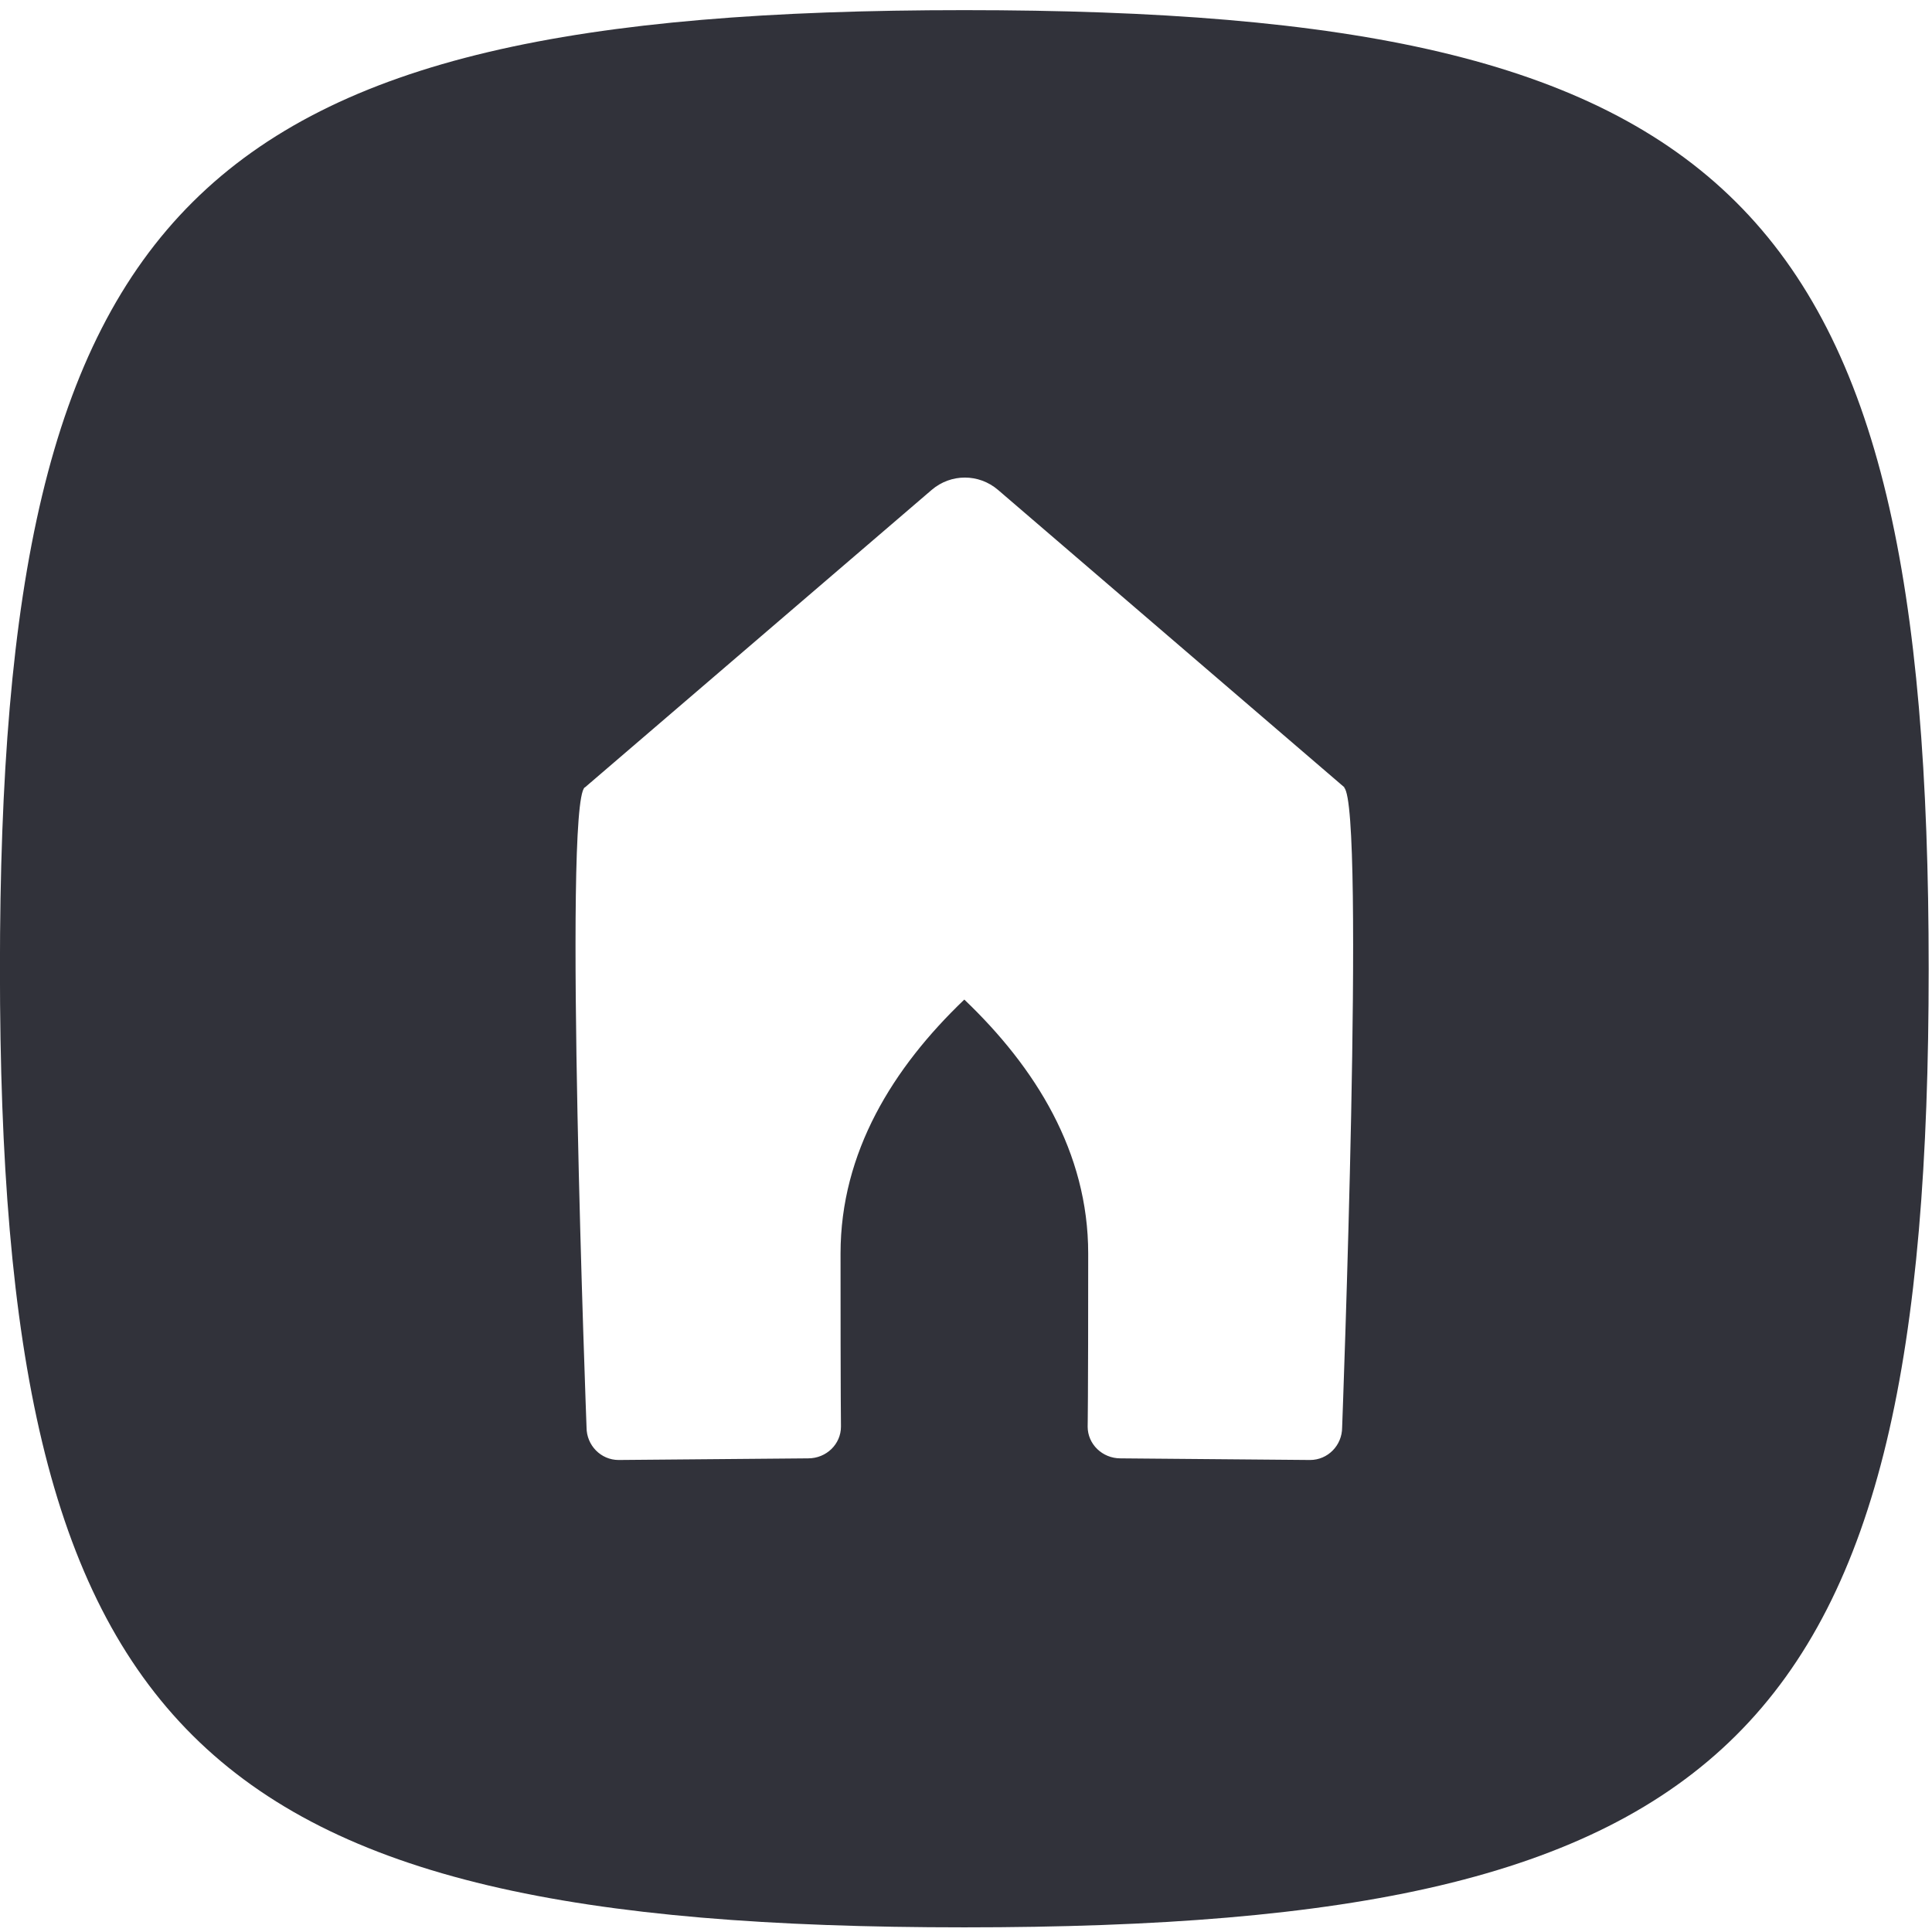
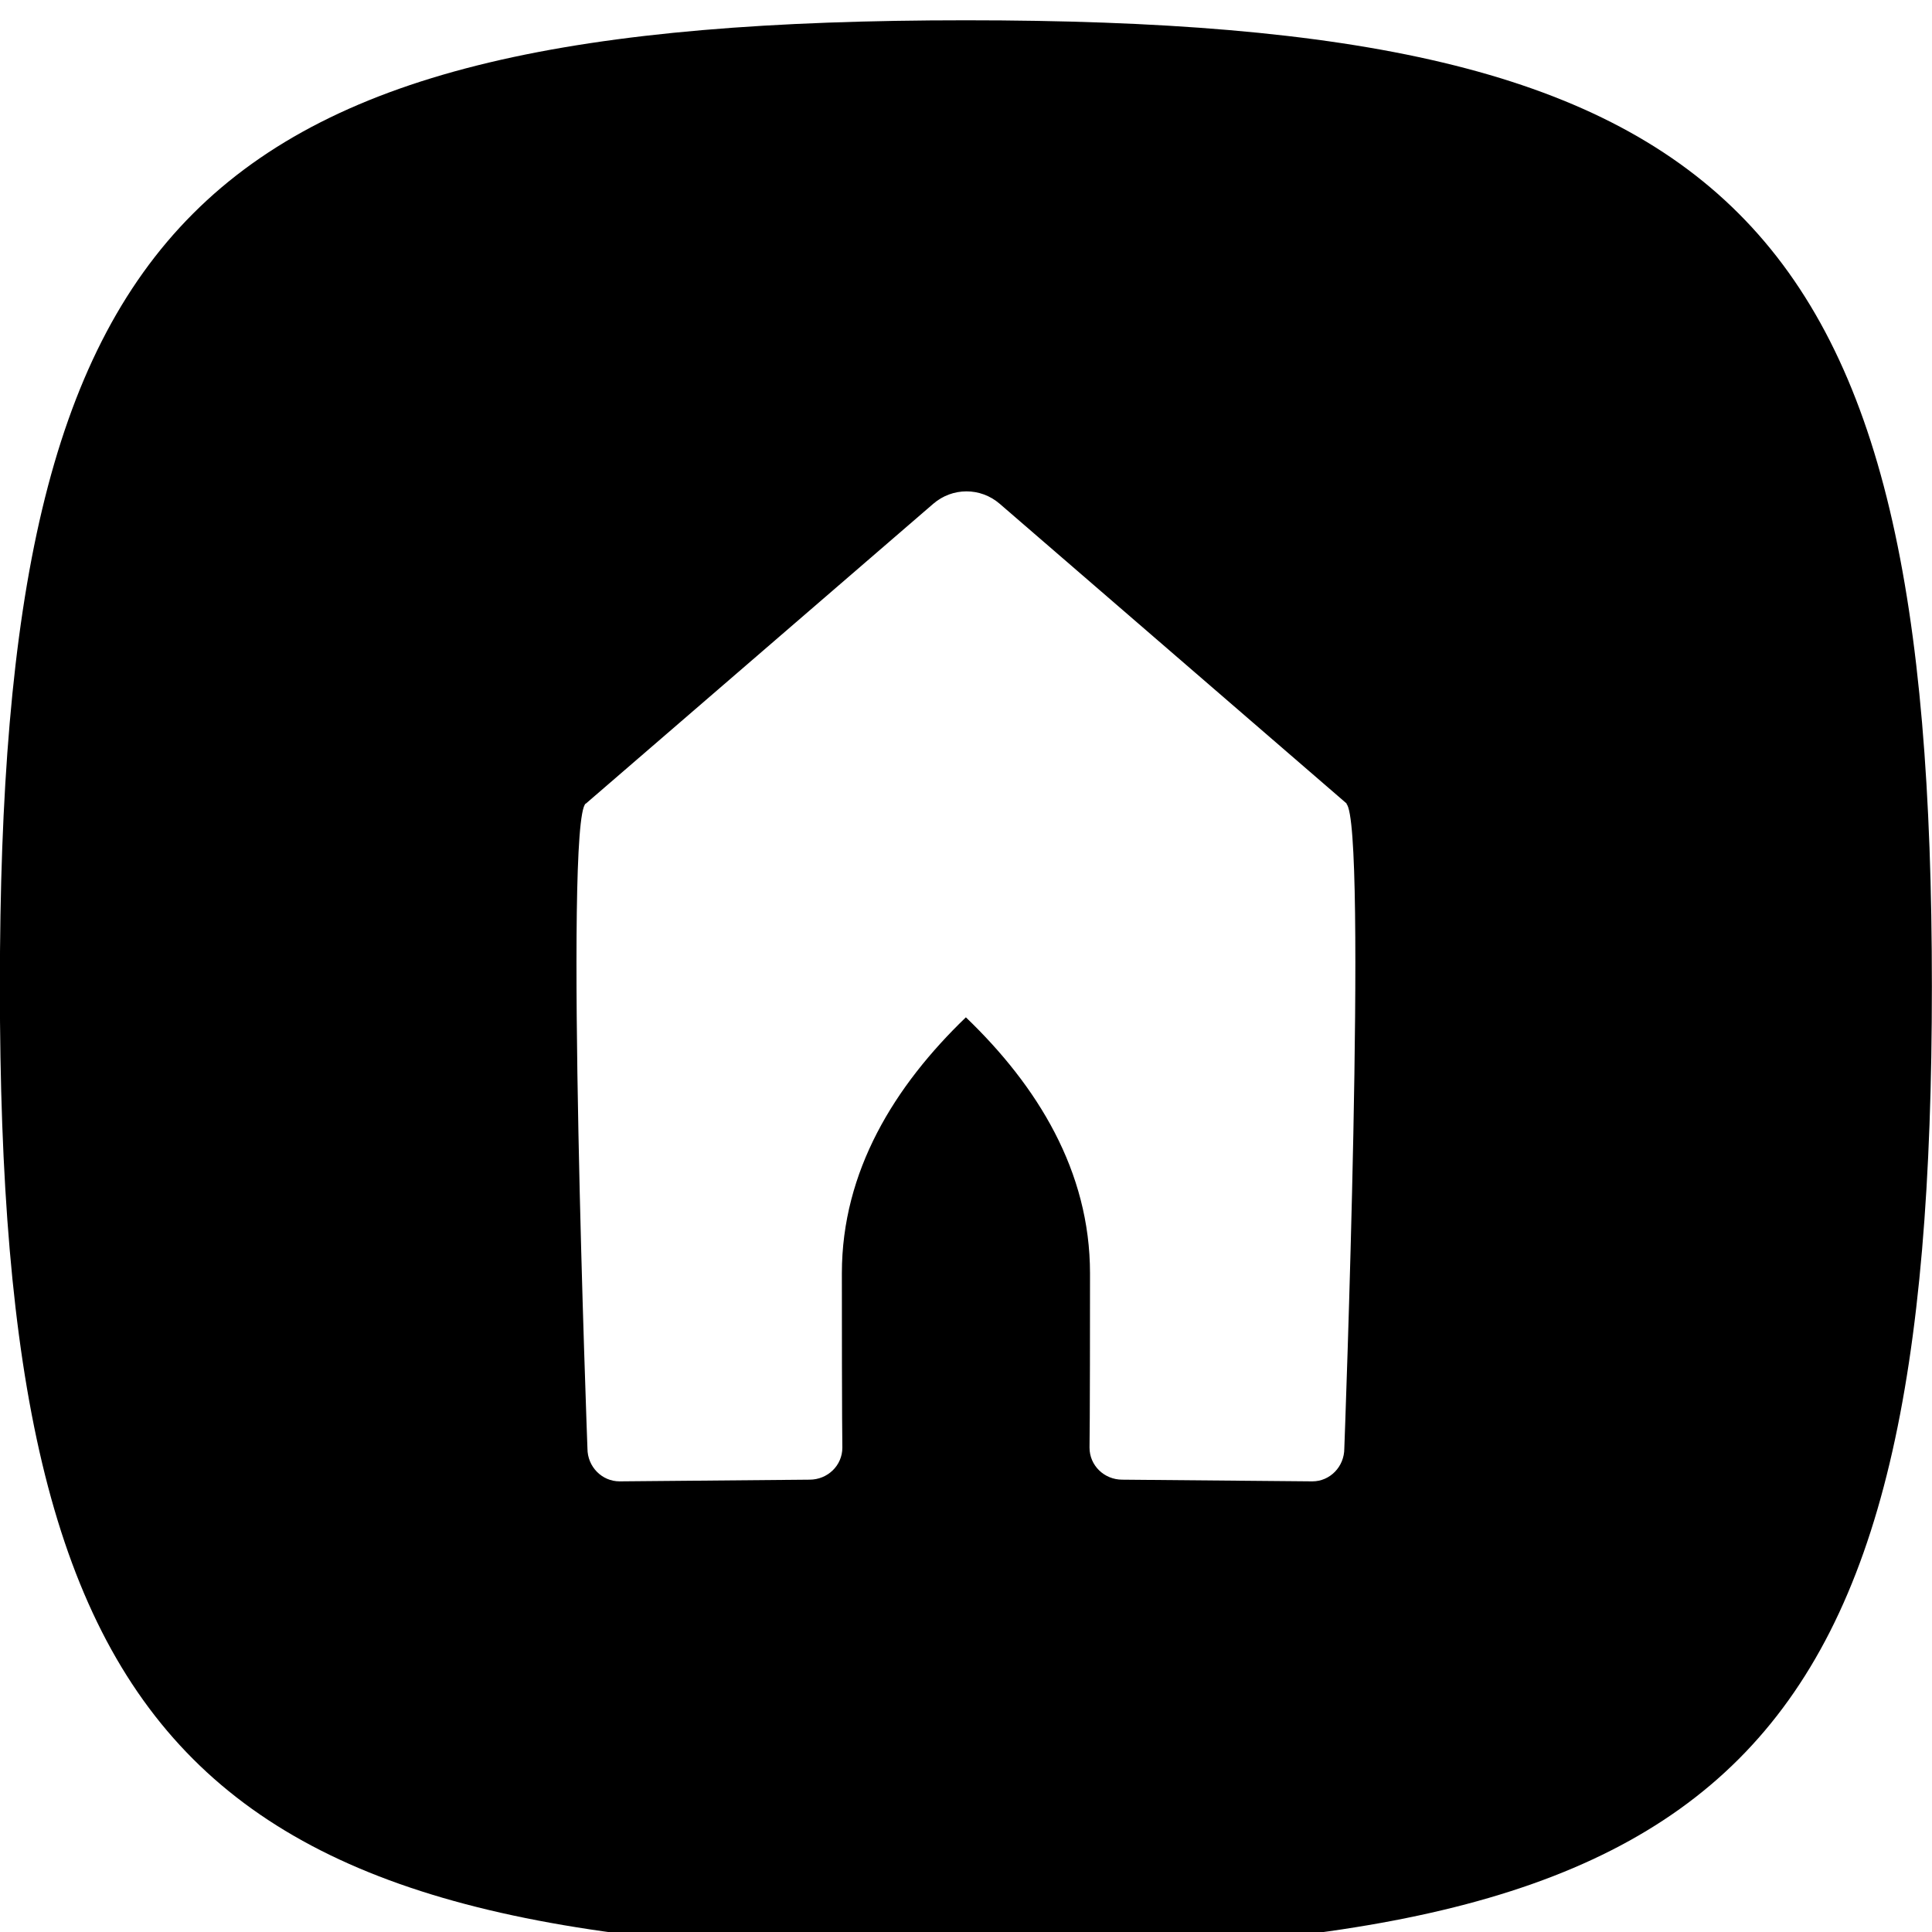
- <svg xmlns="http://www.w3.org/2000/svg" width="32px" height="32px" viewBox="0 0 32 32" version="1.1">
-   <defs />
+ <svg xmlns="http://www.w3.org/2000/svg" width="16px" height="16px" viewBox="0 0 16 16" version="1.1">
  <g id="Page-1" stroke="none" stroke-width="1" fill="none" fill-rule="evenodd">
-     <g transform="translate(-1, 0)" fill="#31323A" id="Church-Center">
-       <path d="M23.23,23.642 C23.23,23.94 22.993,24.182 22.699,24.182 L19.558,24.155 C19.258,24.155 19.015,23.92 19.015,23.629 C19.015,23.629 19.024,23.257 19.024,20.762 C19.024,19.082 18.153,17.683 16.972,16.556 C15.793,17.683 14.922,19.082 14.922,20.762 C14.922,23.257 14.929,23.629 14.929,23.629 C14.929,23.92 14.687,24.155 14.386,24.155 L11.246,24.182 C10.953,24.182 10.715,23.94 10.715,23.642 C10.715,23.642 10.326,13.349 10.684,13.042 L10.689,13.042 L10.688,13.042 L16.432,8.114 C16.75,7.842 17.212,7.842 17.53,8.114 L23.269,13.042 C23.269,13.042 23.265,13.044 23.263,13.044 C23.617,13.38 23.23,23.642 23.23,23.642 M16.972,0.168 C4.194,0.168 0.999,3.344 0.999,16.046 C0.999,28.747 4.194,31.923 16.972,31.923 C29.75,31.923 32.945,28.747 32.945,16.046 C32.945,3.344 29.75,0.168 16.972,0.168" />
+     <g transform="translate(-1, 0)" fill="#000000" id="Church-Center">
+       <path d="M12.133,11.996 C12.133,12.146 12.015,12.268 11.868,12.268 L10.294,12.254 C10.144,12.254 10.023,12.136 10.023,11.989 C10.023,11.989 10.027,11.802 10.027,10.545 C10.027,9.698 9.591,8.993 8.999,8.425 C8.409,8.993 7.972,9.698 7.972,10.545 C7.972,11.802 7.976,11.989 7.976,11.989 C7.976,12.136 7.855,12.254 7.704,12.254 L6.131,12.268 C5.984,12.268 5.865,12.146 5.865,11.996 C5.865,11.996 5.671,6.81 5.85,6.655 L5.853,6.655 L5.852,6.655 L8.729,4.172 C8.888,4.035 9.12,4.035 9.279,4.172 L12.153,6.655 C12.153,6.655 12.151,6.656 12.15,6.656 C12.327,6.825 12.133,11.996 12.133,11.996 M8.999,0.168 C2.6,0.168 0.999,1.769 0.999,8.168 C0.999,14.568 2.6,16.168 8.999,16.168 C15.399,16.168 16.999,14.568 16.999,8.168 C16.999,1.769 15.399,0.168 8.999,0.168" />
    </g>
  </g>
</svg>
